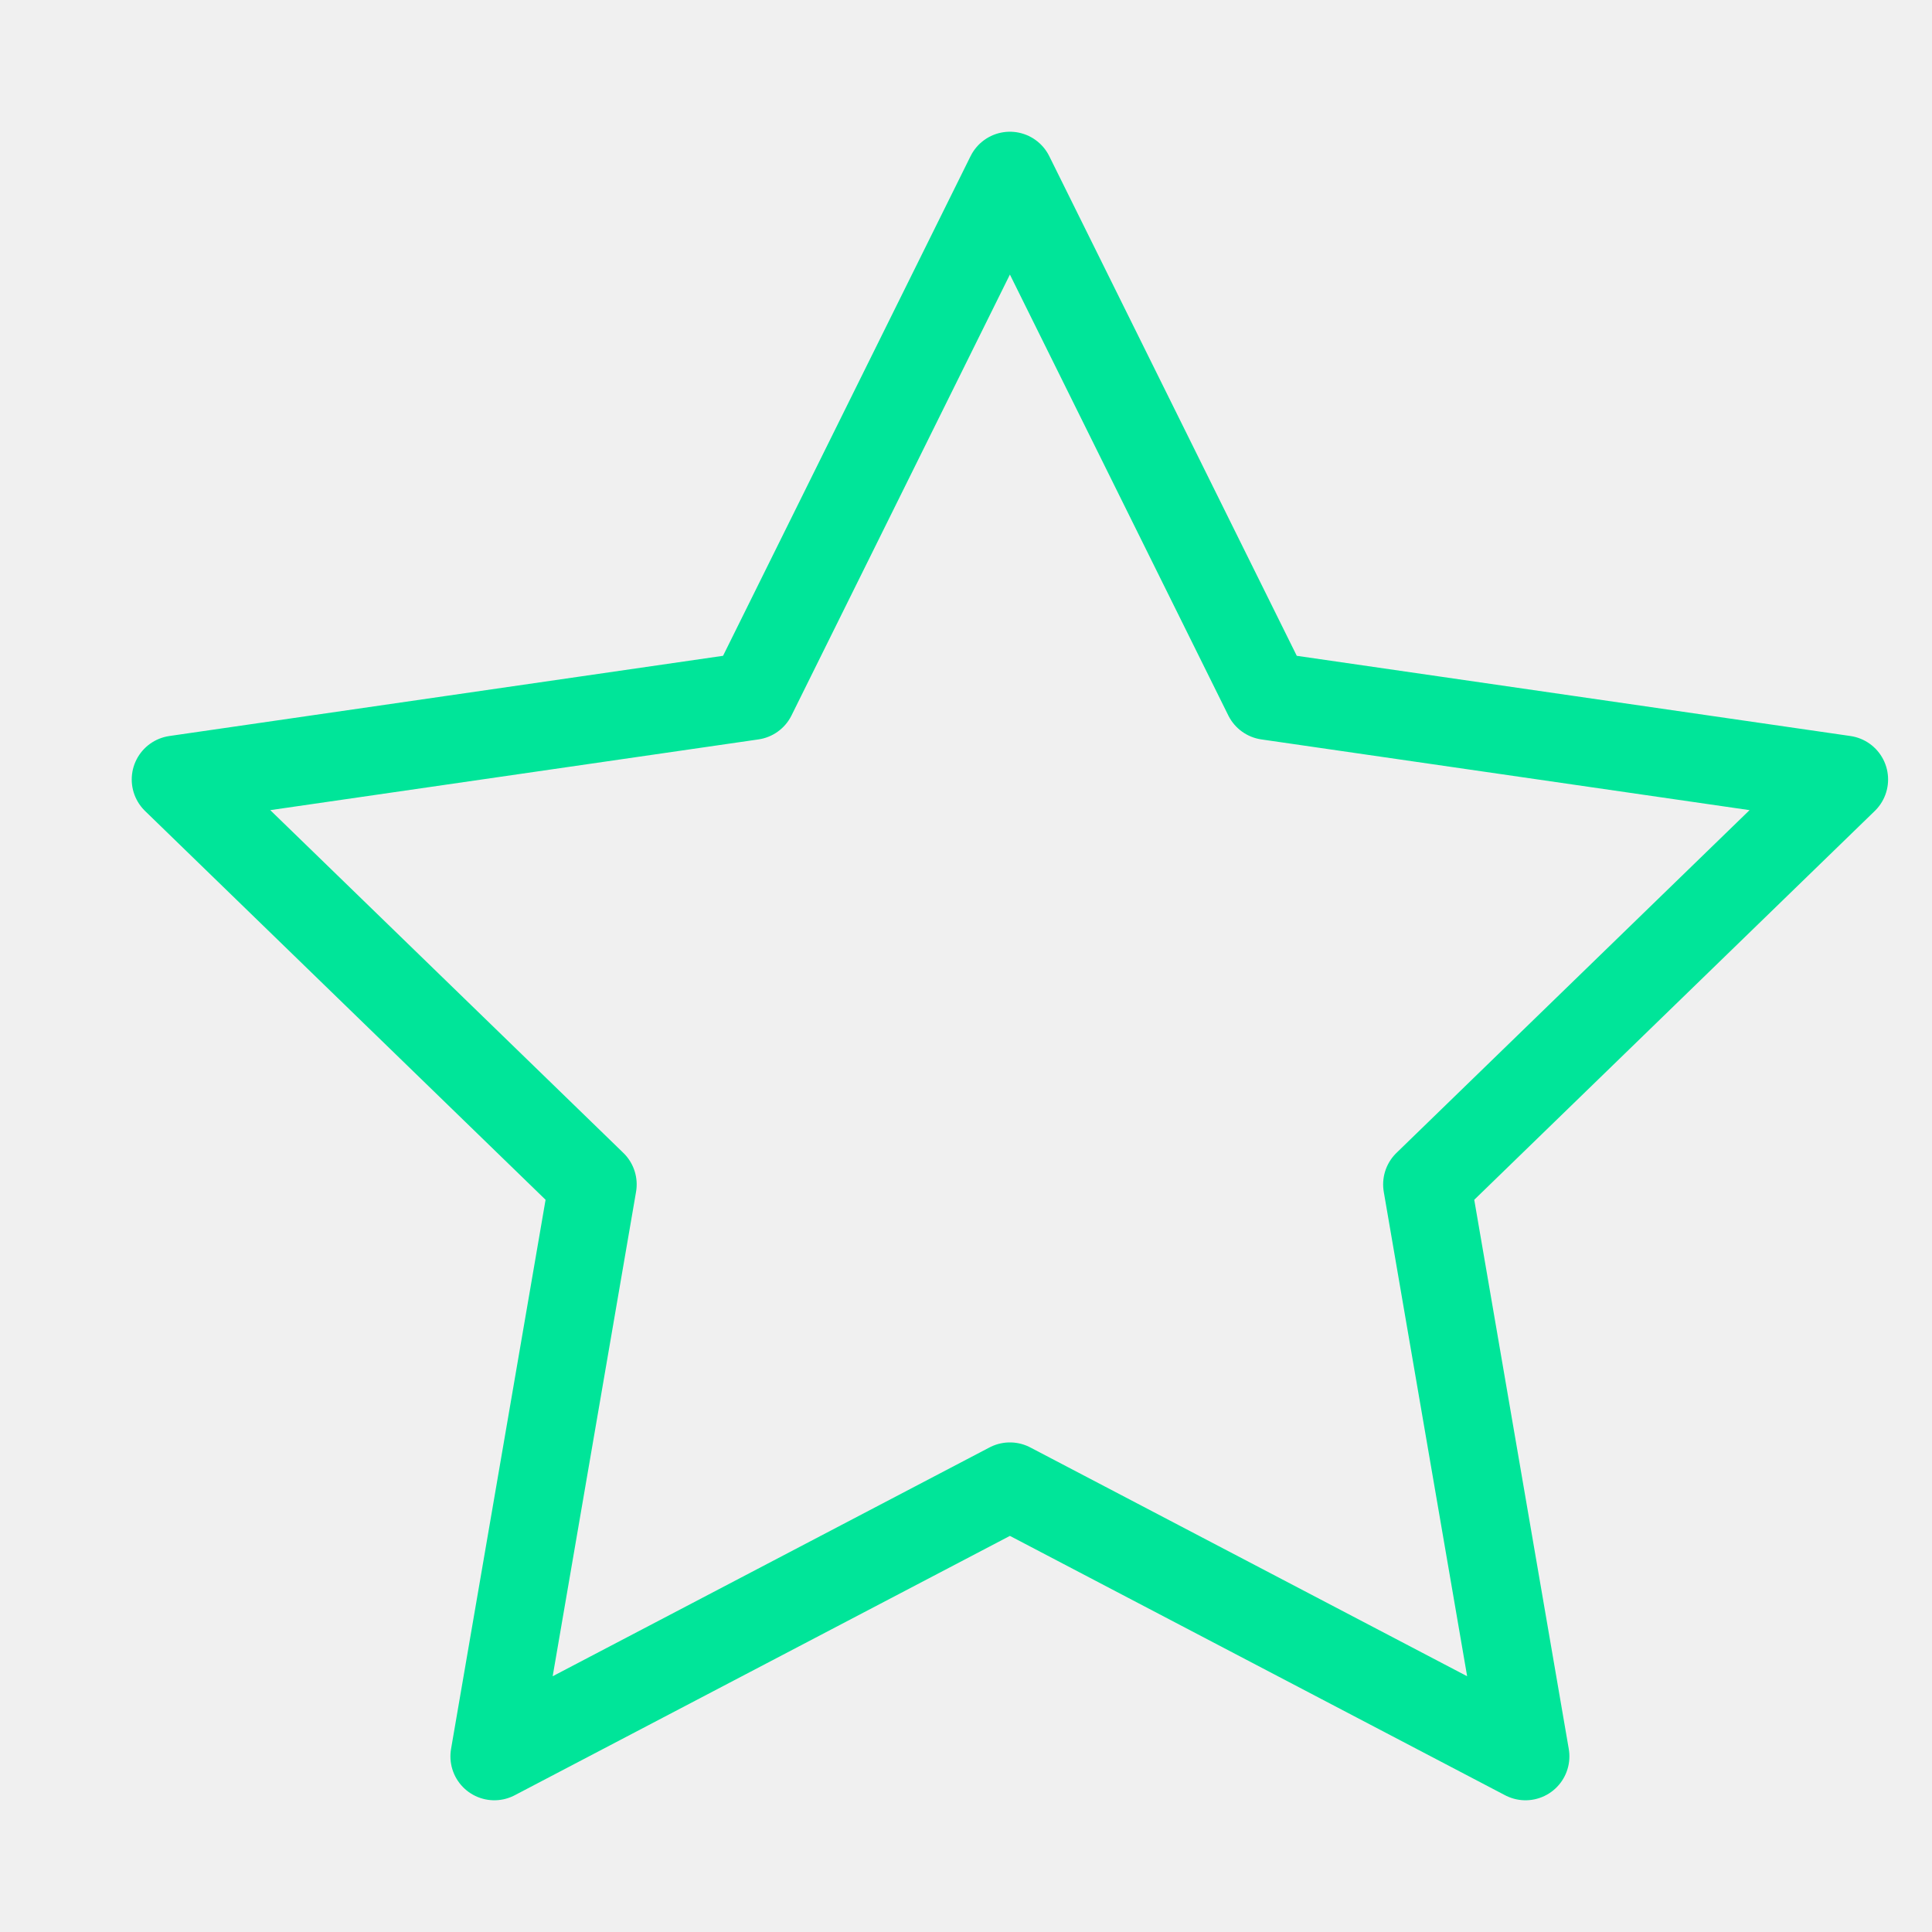
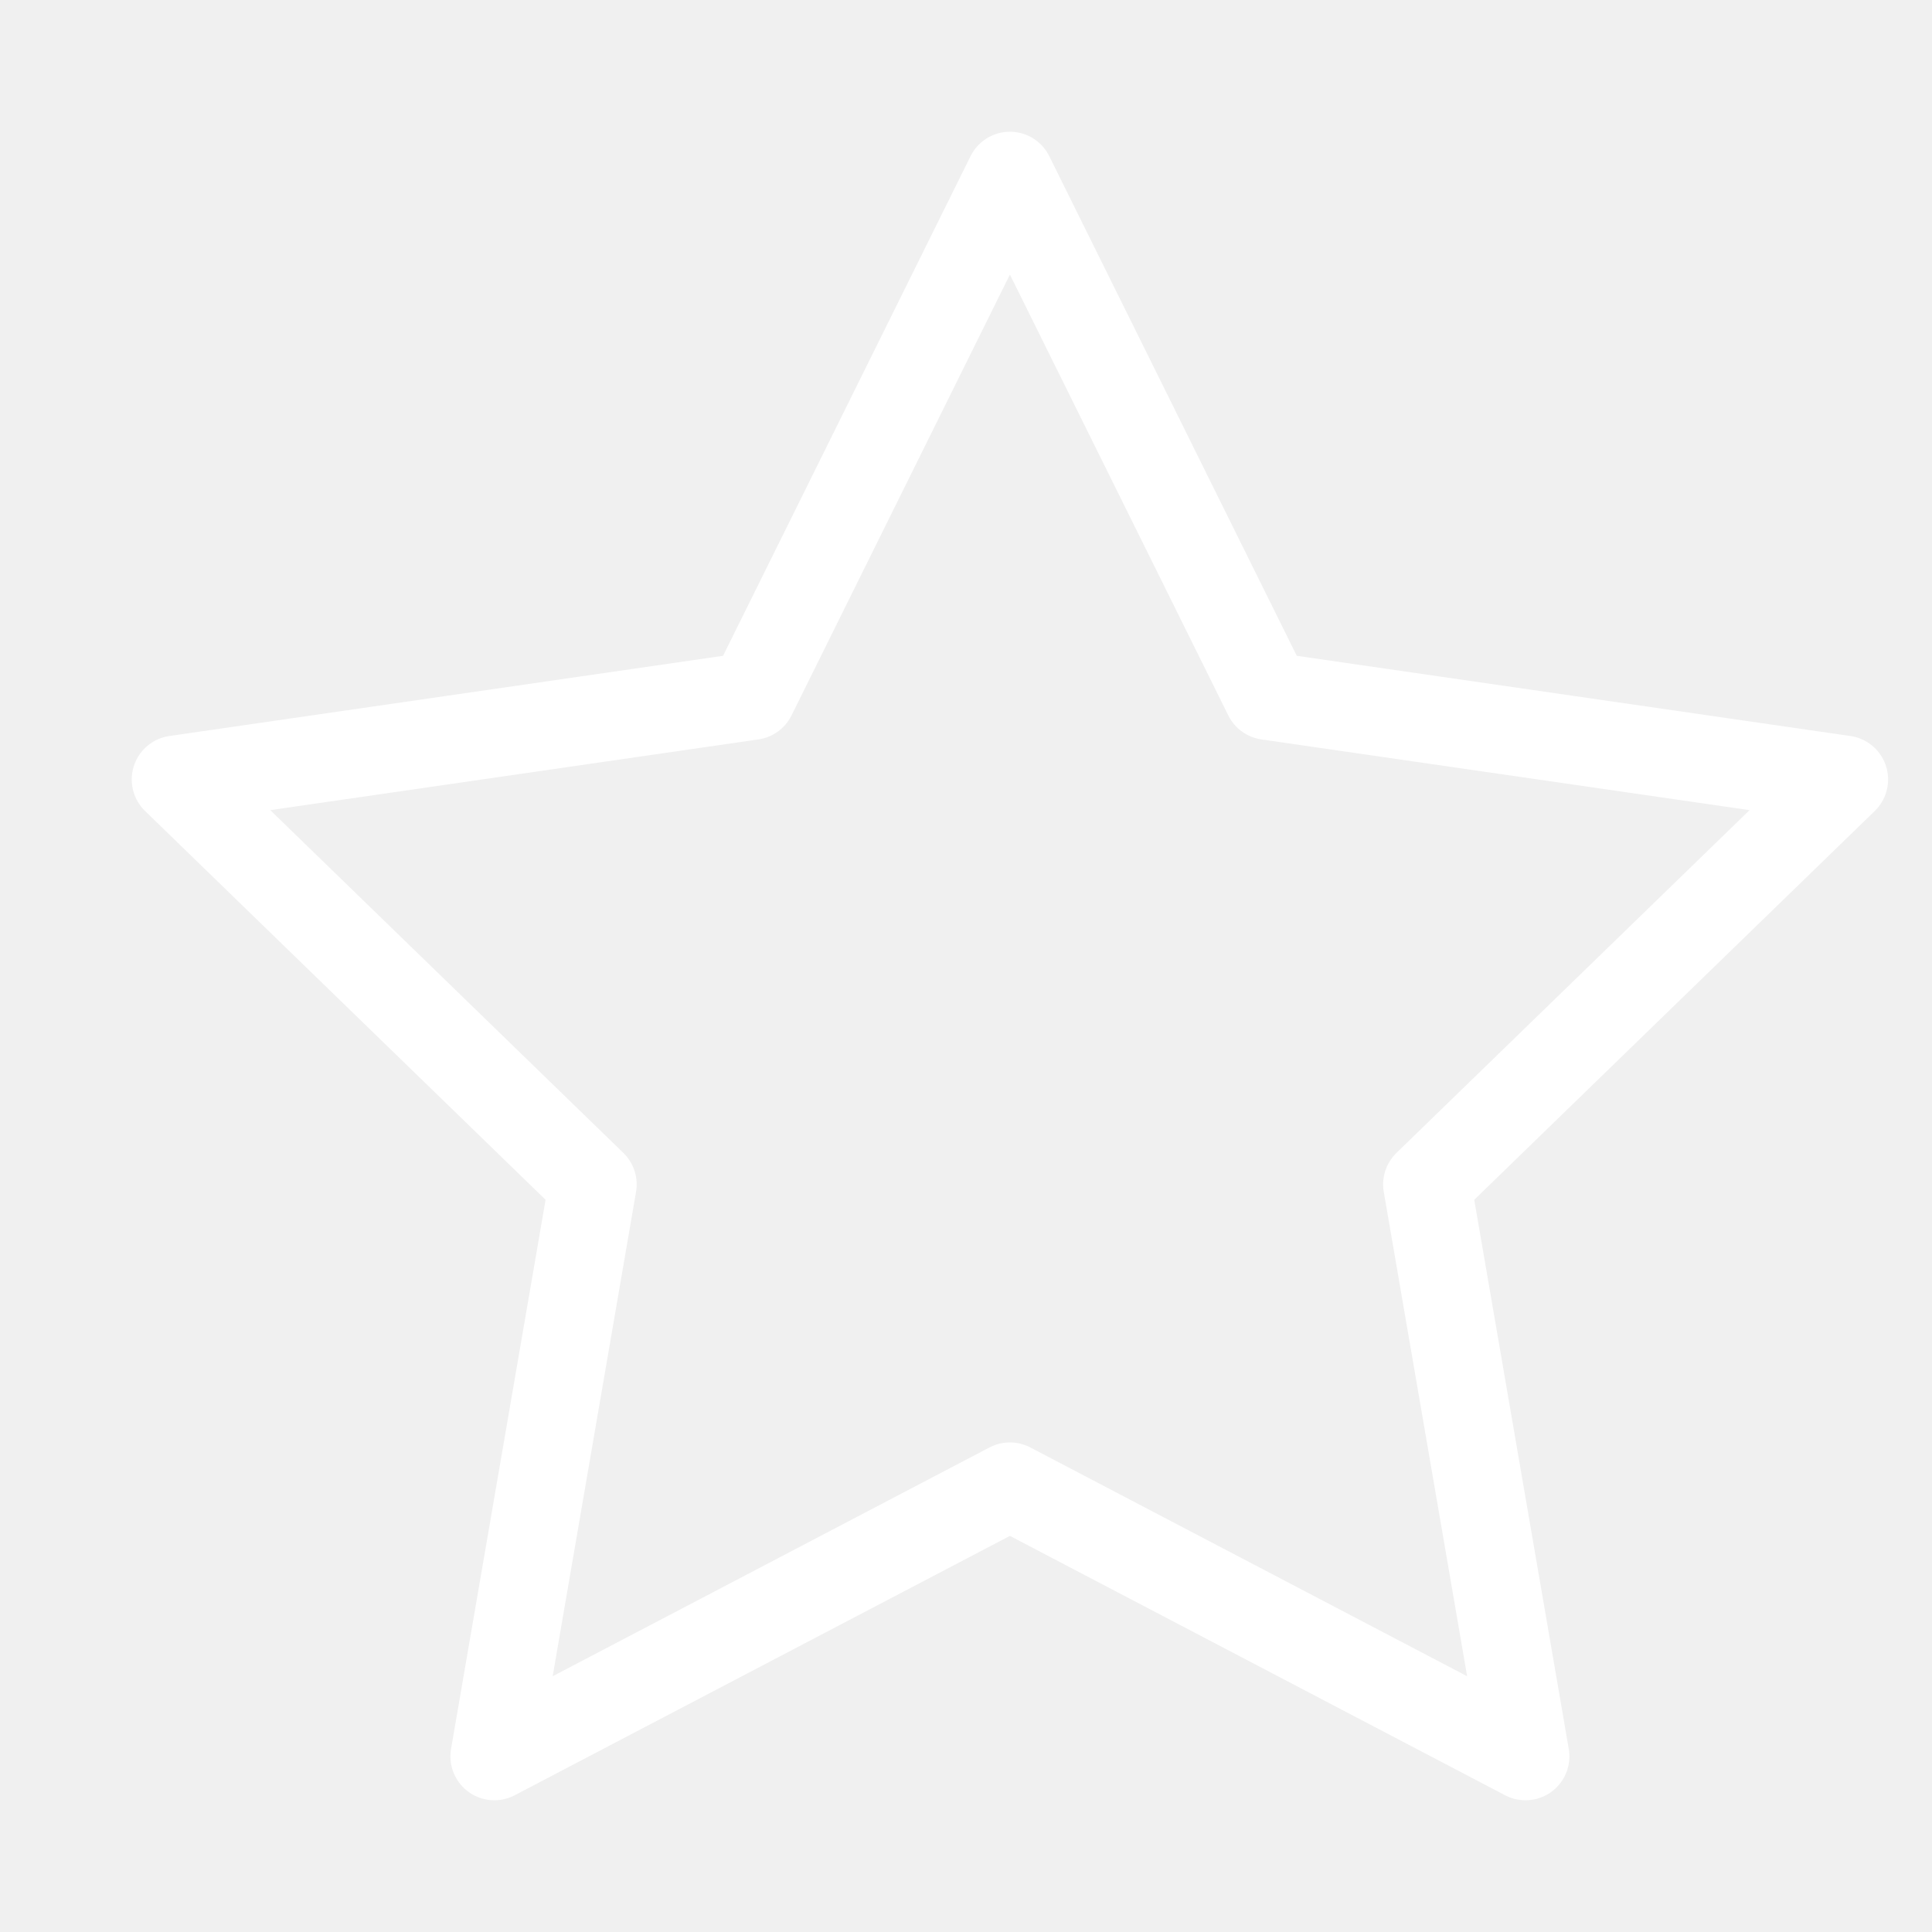
<svg xmlns="http://www.w3.org/2000/svg" width="22" height="22" viewBox="0 0 22 22" fill="none">
-   <path d="M11.5 2L14.435 7.925L21 8.876L16.25 13.487L17.371 20L11.5 16.925L5.629 20L6.75 13.487L2 8.876L8.565 7.925L11.5 2Z" stroke="#00E599" stroke-linecap="round" stroke-linejoin="round" />
+   <path d="M11.5 2L14.435 7.925L21 8.876L16.25 13.487L17.371 20L11.5 16.925L5.629 20L6.75 13.487L2 8.876L8.565 7.925L11.5 2Z" stroke="#FFFFFF" stroke-linecap="round" stroke-linejoin="round" />
</svg>
